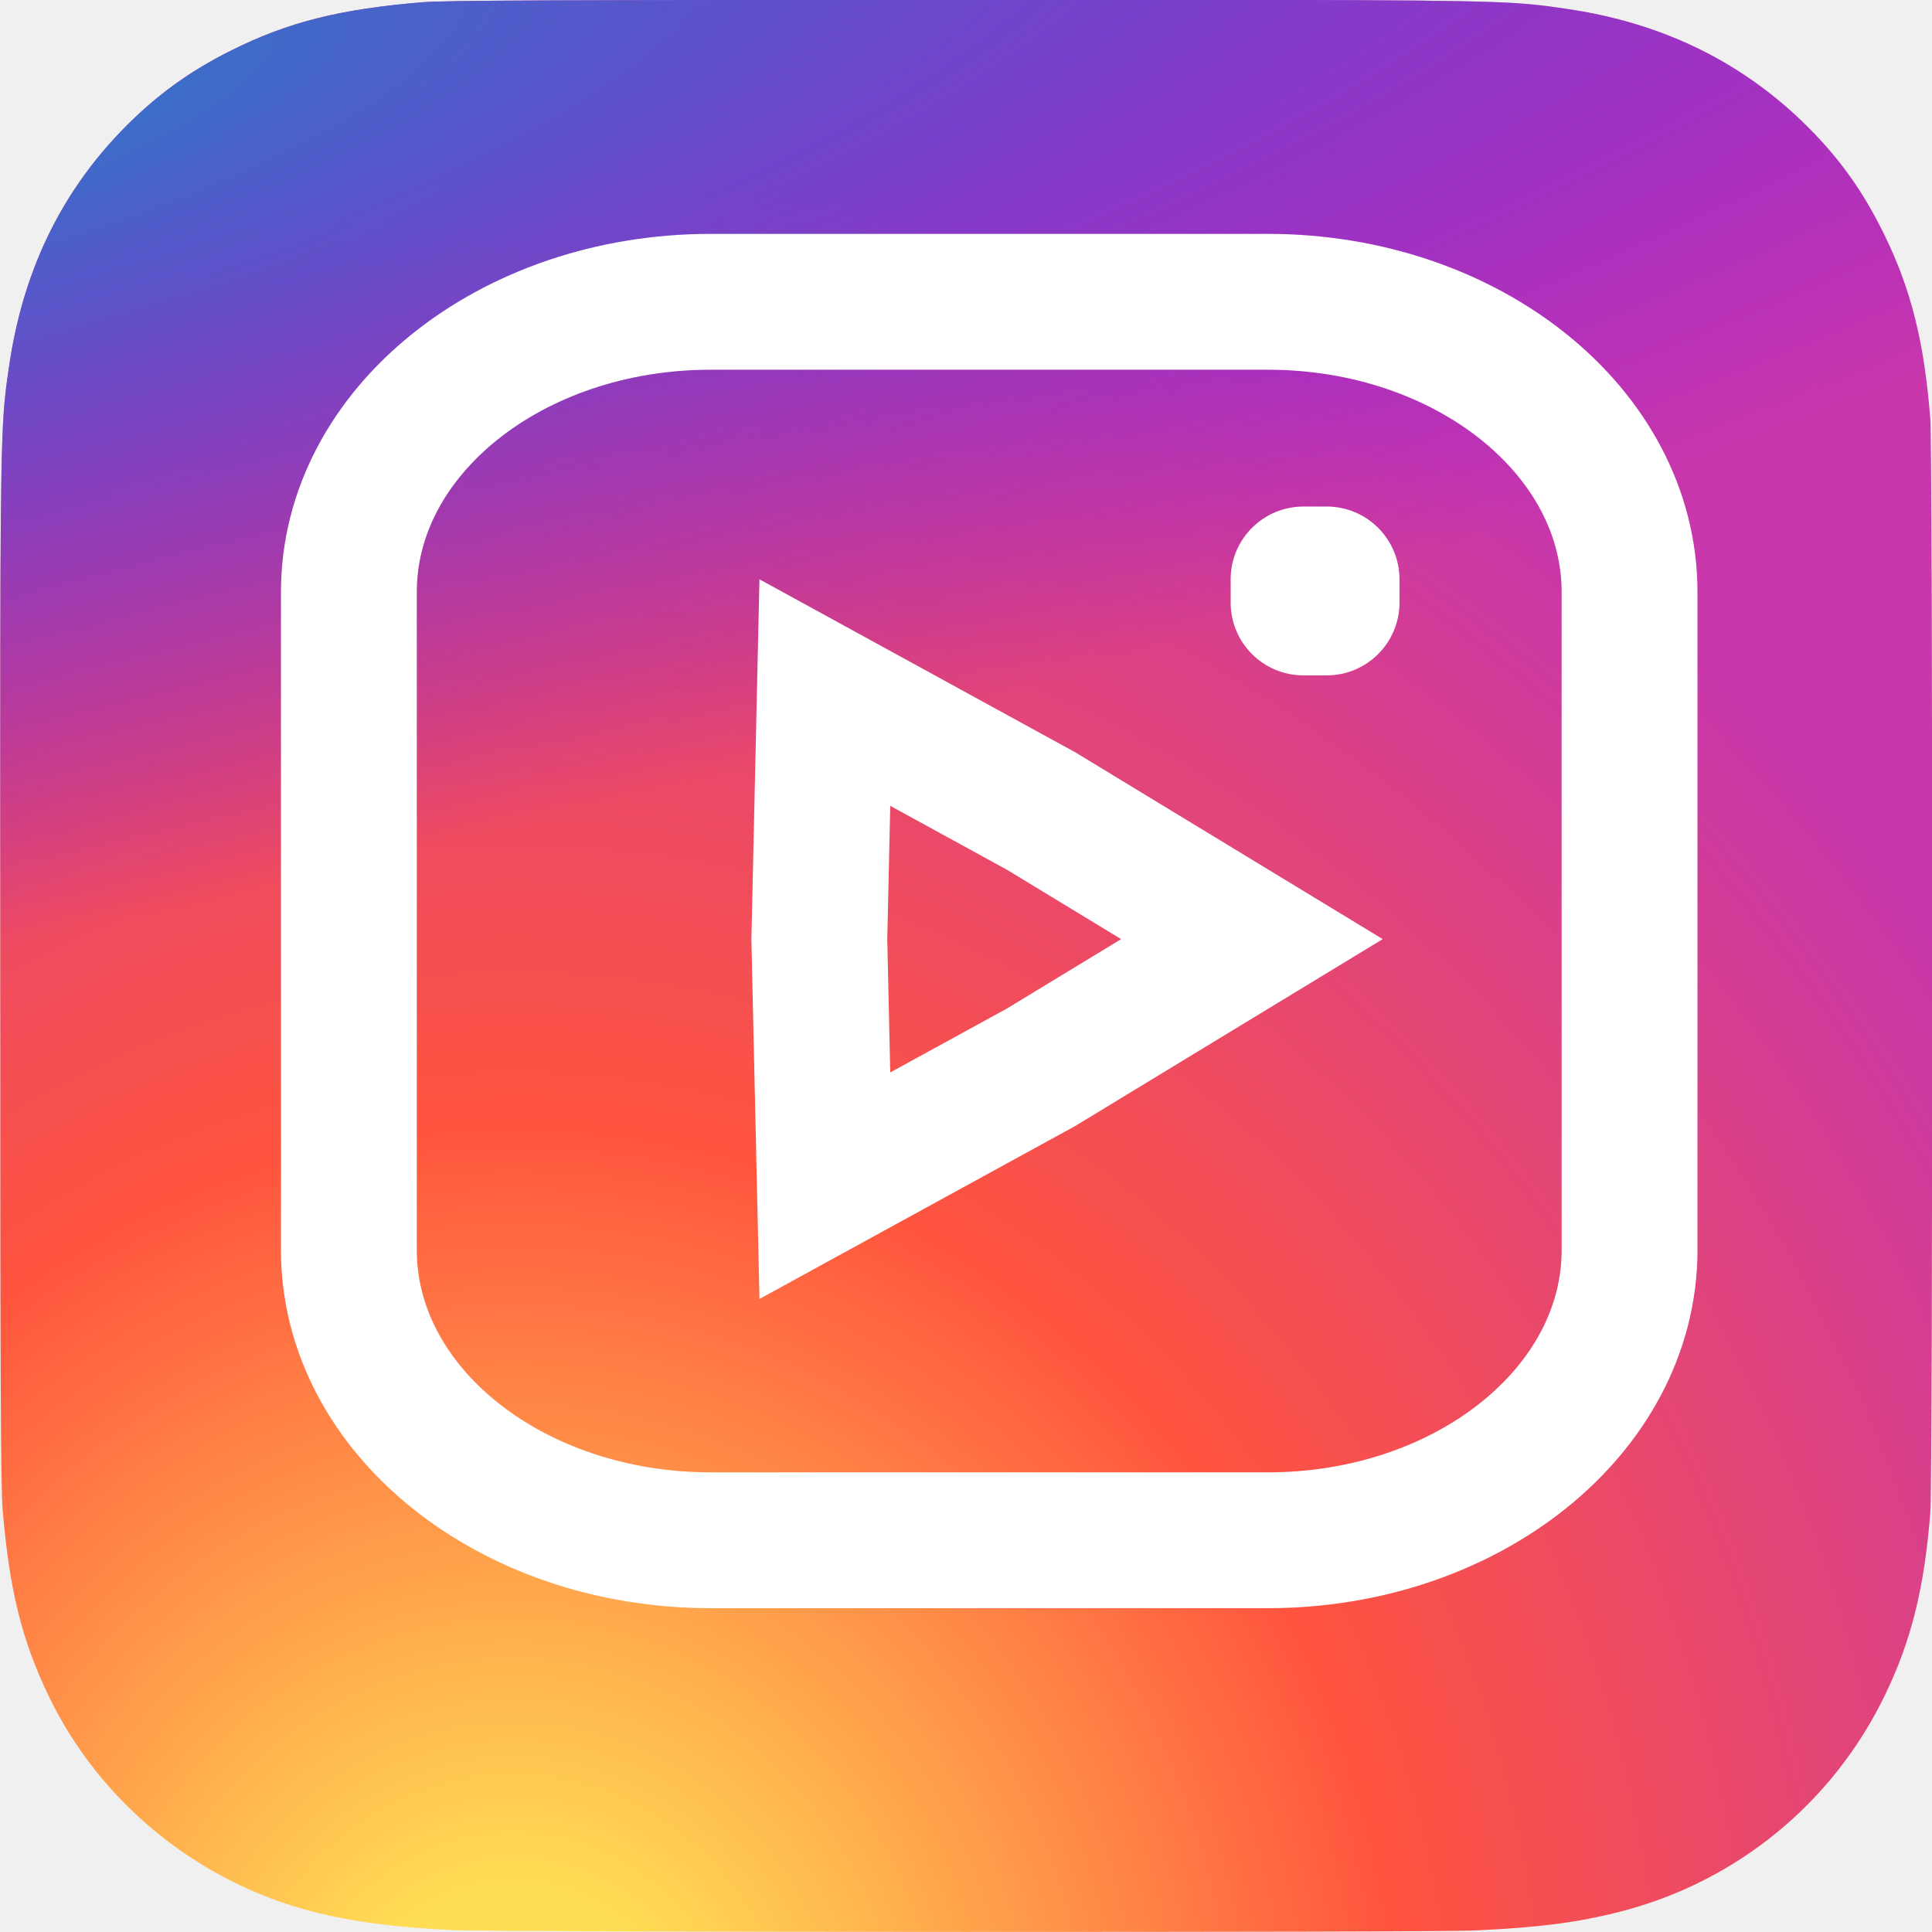
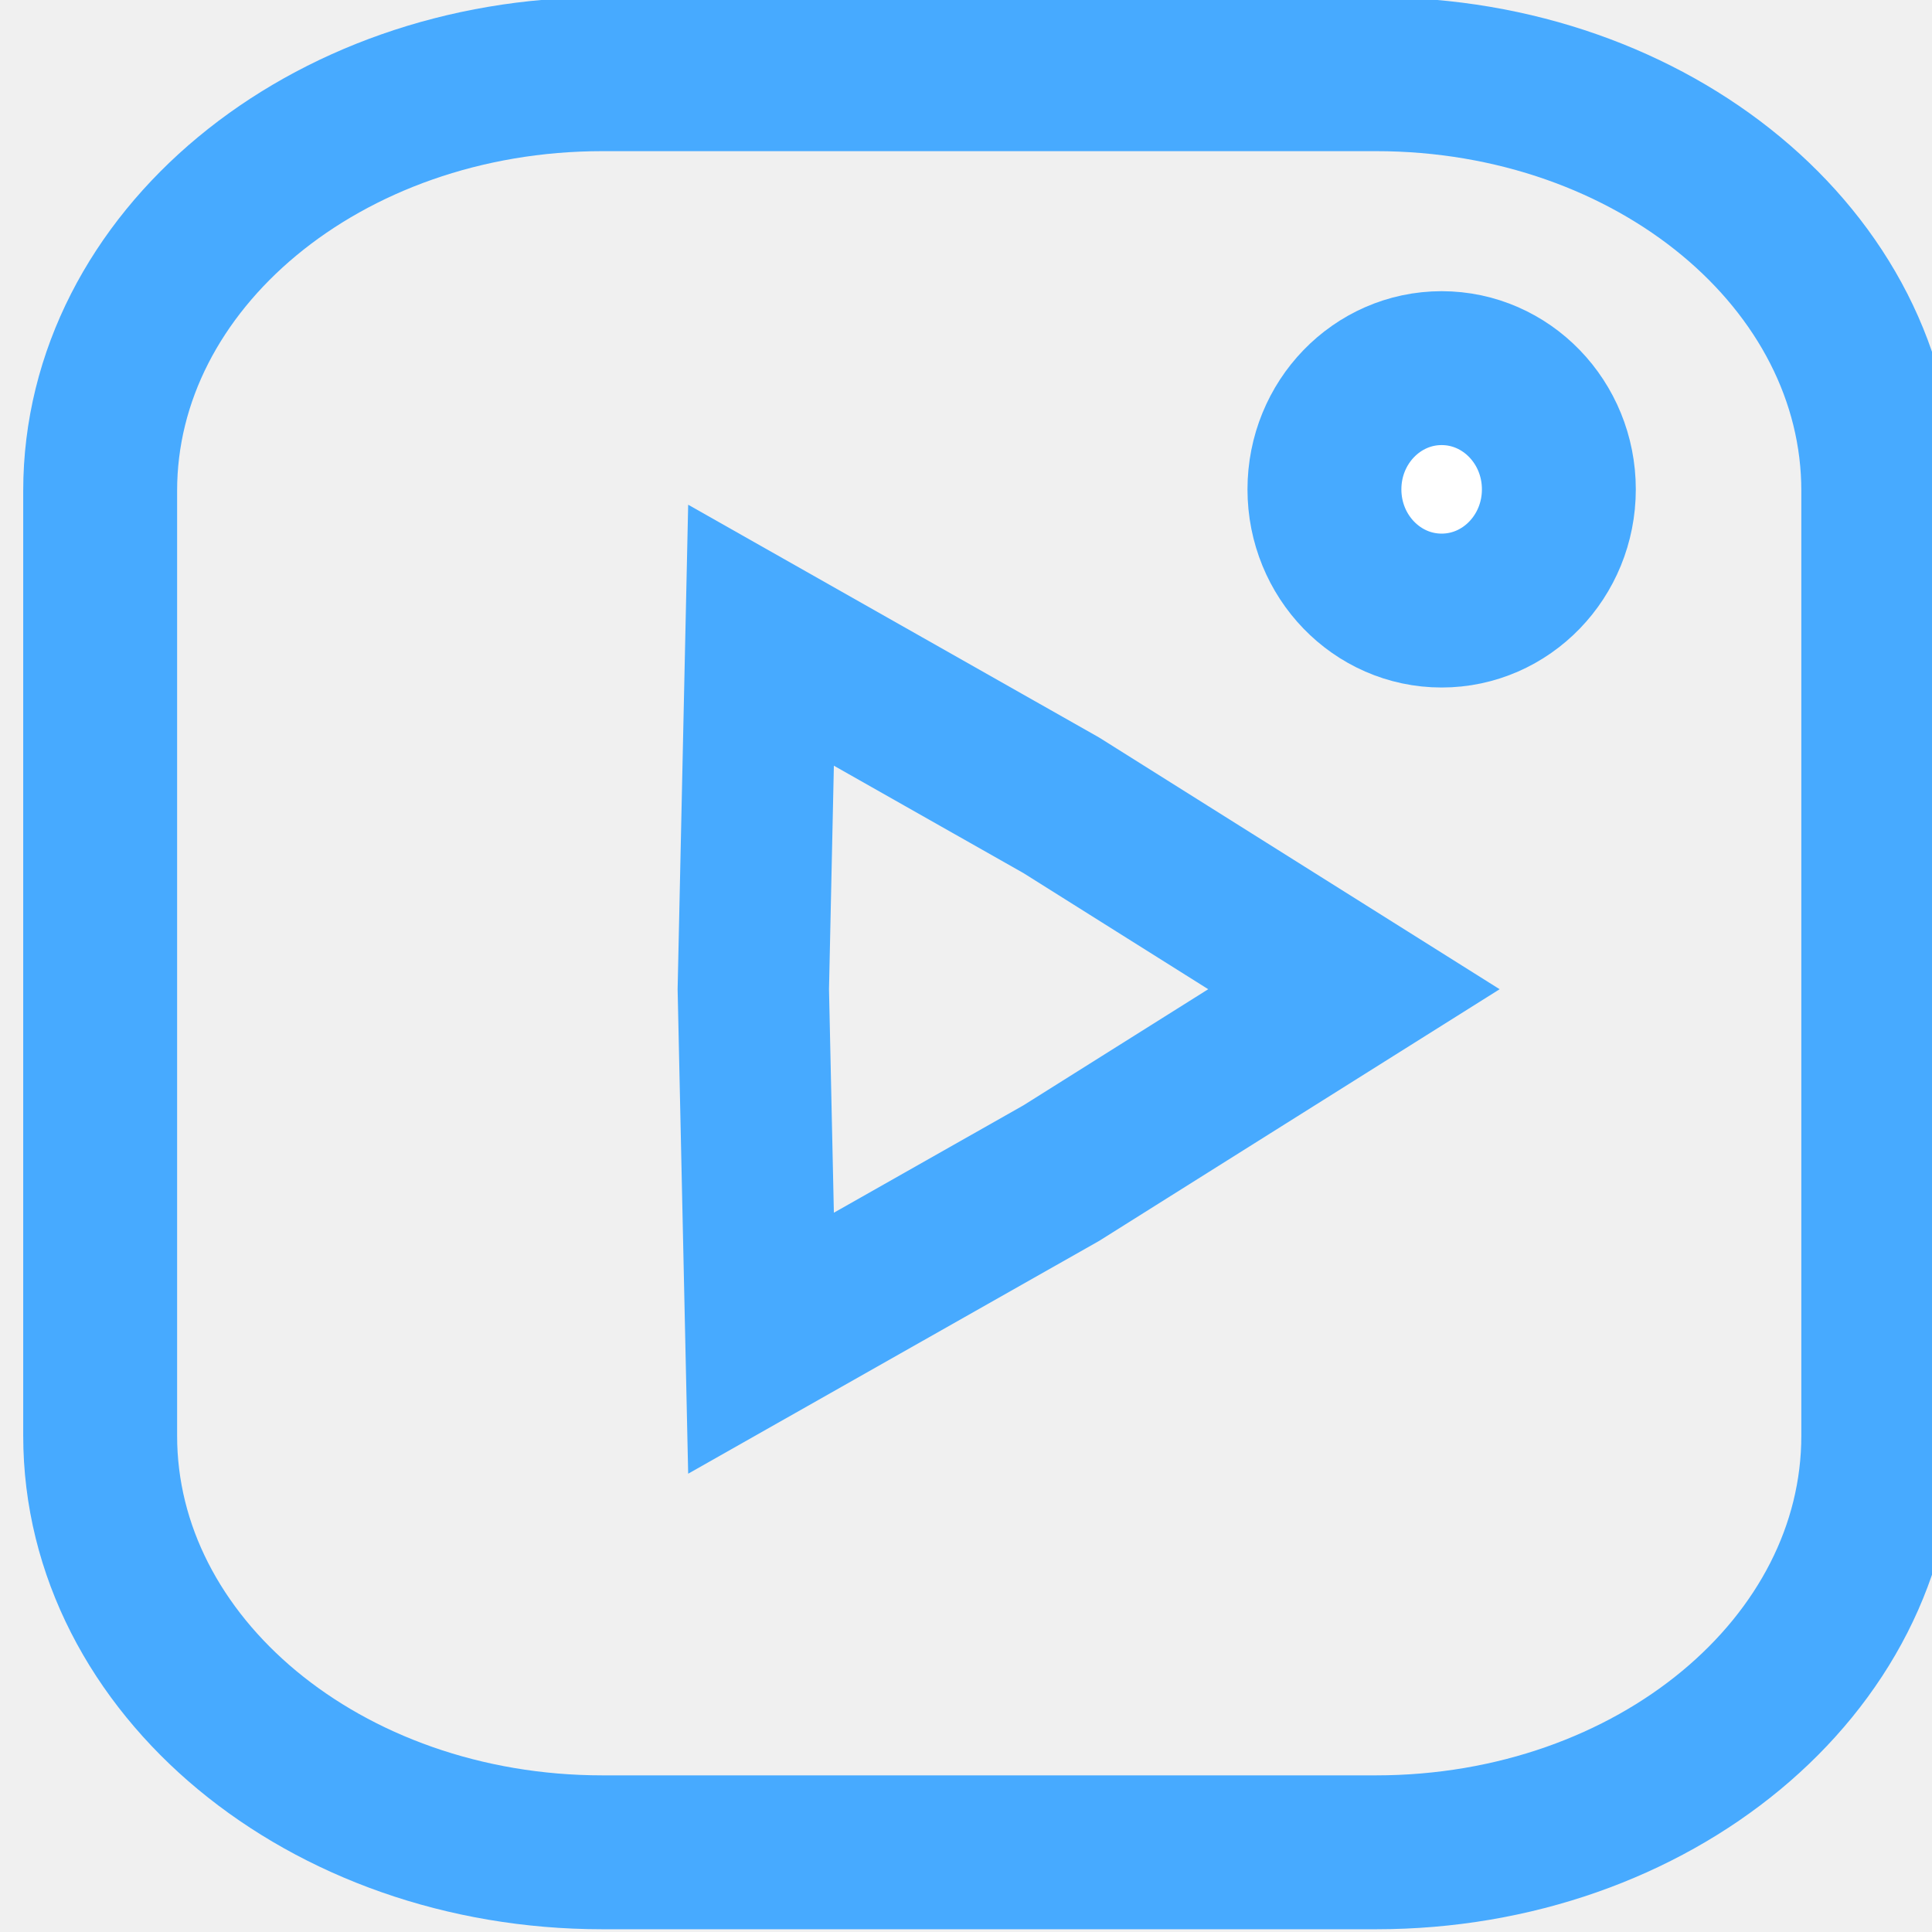
<svg xmlns="http://www.w3.org/2000/svg" xmlns:xlink="http://www.w3.org/1999/xlink" width="128" height="128" version="1.1" id="svg28">
  <defs id="defs20">
    <linearGradient id="b">
      <stop offset="0" stop-color="#3771c8" id="stop2" />
      <stop stop-color="#3771c8" offset=".128" id="stop4" />
      <stop offset="1" stop-color="#60f" stop-opacity="0" id="stop6" />
    </linearGradient>
    <linearGradient id="a">
      <stop offset="0" stop-color="#fd5" id="stop9" />
      <stop offset=".1" stop-color="#fd5" id="stop11" />
      <stop offset=".5" stop-color="#ff543e" id="stop13" />
      <stop offset="1" stop-color="#c837ab" id="stop15" />
    </linearGradient>
    <radialGradient id="c" cx="158.429" cy="578.088" r="65" xlink:href="#a" gradientUnits="userSpaceOnUse" gradientTransform="matrix(0,-1.951653,1.815191,0,-1015.327,447.0516)" fx="158.429" fy="578.088" />
    <radialGradient id="d" cx="147.694" cy="473.455" r="65" xlink:href="#b" gradientUnits="userSpaceOnUse" gradientTransform="matrix(0.1712318,0.8554275,-3.526032,0.7062062,1622.7,-451.483)" fx="147.694" fy="473.455" />
  </defs>
-   <path d="m 64.034,-0.005 c -26.719,0 -34.534,0.028 -36.053,0.154 -5.483,0.456 -8.895,1.319 -12.613,3.171 -2.865,1.423 -5.124,3.072 -7.354,5.384 -4.061,4.216 -6.522,9.404 -7.413,15.57 -0.433,2.993 -0.559,3.604 -0.585,18.894 -0.01,5.097 0,11.805 0,20.802 0,26.705 0.03,34.514 0.158,36.03 0.443,5.337 1.28,8.695 3.052,12.368 3.386,7.031 9.854,12.309 17.474,14.278 2.638,0.679 5.552,1.054 9.293,1.231 1.585,0.069 17.739,0.118 33.904,0.118 16.164,0 32.329,-0.02 33.874,-0.099 4.331,-0.204 6.847,-0.542 9.628,-1.26 7.669,-1.979 14.018,-7.178 17.474,-14.308 1.738,-3.584 2.619,-7.07 3.017,-12.129 0.087,-1.103 0.123,-18.687 0.123,-36.247 0,-17.563 -0.039,-35.114 -0.126,-36.217 -0.404,-5.14 -1.285,-8.596 -3.078,-12.25 -1.472,-2.991 -3.106,-5.224 -5.478,-7.507 C 115.096,3.933 109.918,1.472 103.748,0.581 100.758,0.149 100.162,0.021 84.864,-0.005 Z" id="path22" style="fill:url(#c);stroke-width:0.985" />
-   <path d="m 64.034,-0.005 c -26.719,0 -34.534,0.028 -36.053,0.154 -5.483,0.456 -8.895,1.319 -12.613,3.171 -2.865,1.423 -5.124,3.072 -7.354,5.384 -4.061,4.216 -6.522,9.404 -7.413,15.57 -0.433,2.993 -0.559,3.604 -0.585,18.894 -0.01,5.097 0,11.805 0,20.802 0,26.705 0.03,34.514 0.158,36.03 0.443,5.337 1.28,8.695 3.052,12.368 3.386,7.031 9.854,12.309 17.474,14.278 2.638,0.679 5.552,1.054 9.293,1.231 1.585,0.069 17.739,0.118 33.904,0.118 16.164,0 32.329,-0.02 33.874,-0.099 4.331,-0.204 6.847,-0.542 9.628,-1.26 7.669,-1.979 14.018,-7.178 17.474,-14.308 1.738,-3.584 2.619,-7.07 3.017,-12.129 0.087,-1.103 0.123,-18.687 0.123,-36.247 0,-17.563 -0.039,-35.114 -0.126,-36.217 -0.404,-5.14 -1.285,-8.596 -3.078,-12.25 -1.472,-2.991 -3.106,-5.224 -5.478,-7.507 C 115.096,3.933 109.918,1.472 103.748,0.581 100.758,0.149 100.162,0.021 84.864,-0.005 Z" id="path24" style="fill:url(#d);stroke-width:0.985" />
-   <g id="g4531" transform="translate(130,5.788136)">
-     <rect rx="23.966" ry="19.224" y="14.207" x="-106.886" height="82.051" width="84.848" id="rect4514" style="fill:none;fill-opacity:1;stroke:#ffffff;stroke-width:9;stroke-miterlimit:4;stroke-dasharray:none;stroke-opacity:1" />
-     <rect ry="4.824" y="27.771" x="-48.466" height="11.186" width="11.186" id="rect4524" style="fill:#ffffff;fill-opacity:1;stroke:none;stroke-width:9;stroke-miterlimit:4;stroke-dasharray:none;stroke-opacity:1" />
-     <path d="m -47.057,56.431 -13.963,8.486 -14.331,7.85 -0.367,-16.335 0.367,-16.335 14.331,7.85 z" id="path4526" style="fill:none;fill-opacity:1;stroke:#ffffff;stroke-width:9;stroke-miterlimit:4;stroke-dasharray:none;stroke-opacity:1" />
-     <rect style="fill:#ffffff;fill-opacity:1;stroke:#ffffff;stroke-width:6.5;stroke-miterlimit:4;stroke-dasharray:none;stroke-opacity:1" id="rect4533" width="1.678" height="1.958" x="-197.678" y="52.017" ry="0.839" />
+   <g id="g4531" transform="translate(39.94915,20.61017)" style="stroke:#47aaff;stroke-opacity:1">
+     <rect rx="33.275" ry="27.601" y="-15.694" x="-33.313" height="117.804" width="117.804" id="rect4514" style="fill:none;fill-opacity:1;stroke:#47aaff;stroke-width:10.196;stroke-miterlimit:4;stroke-dasharray:none;stroke-opacity:1" />
+     <rect ry="8.03" y="3.78" x="47.798" height="16.061" width="15.531" id="rect4524" style="fill:#ffffff;fill-opacity:1;stroke:#47aaff;stroke-width:10.196;stroke-miterlimit:4;stroke-dasharray:none;stroke-opacity:1" rx="7.766" />
+     <path d="M 42.993,44.406 29.03,52.891 14.7,60.741 14.332,44.406 14.7,28.07 29.03,35.92 Z" id="path4526" style="fill:none;fill-opacity:1;stroke:#47aaff;stroke-width:7.222;stroke-miterlimit:4;stroke-dasharray:none;stroke-opacity:1" transform="matrix(1.388412,0,0,1.435734,-9.939078,-18.82705)" />
  </g>
</svg>
